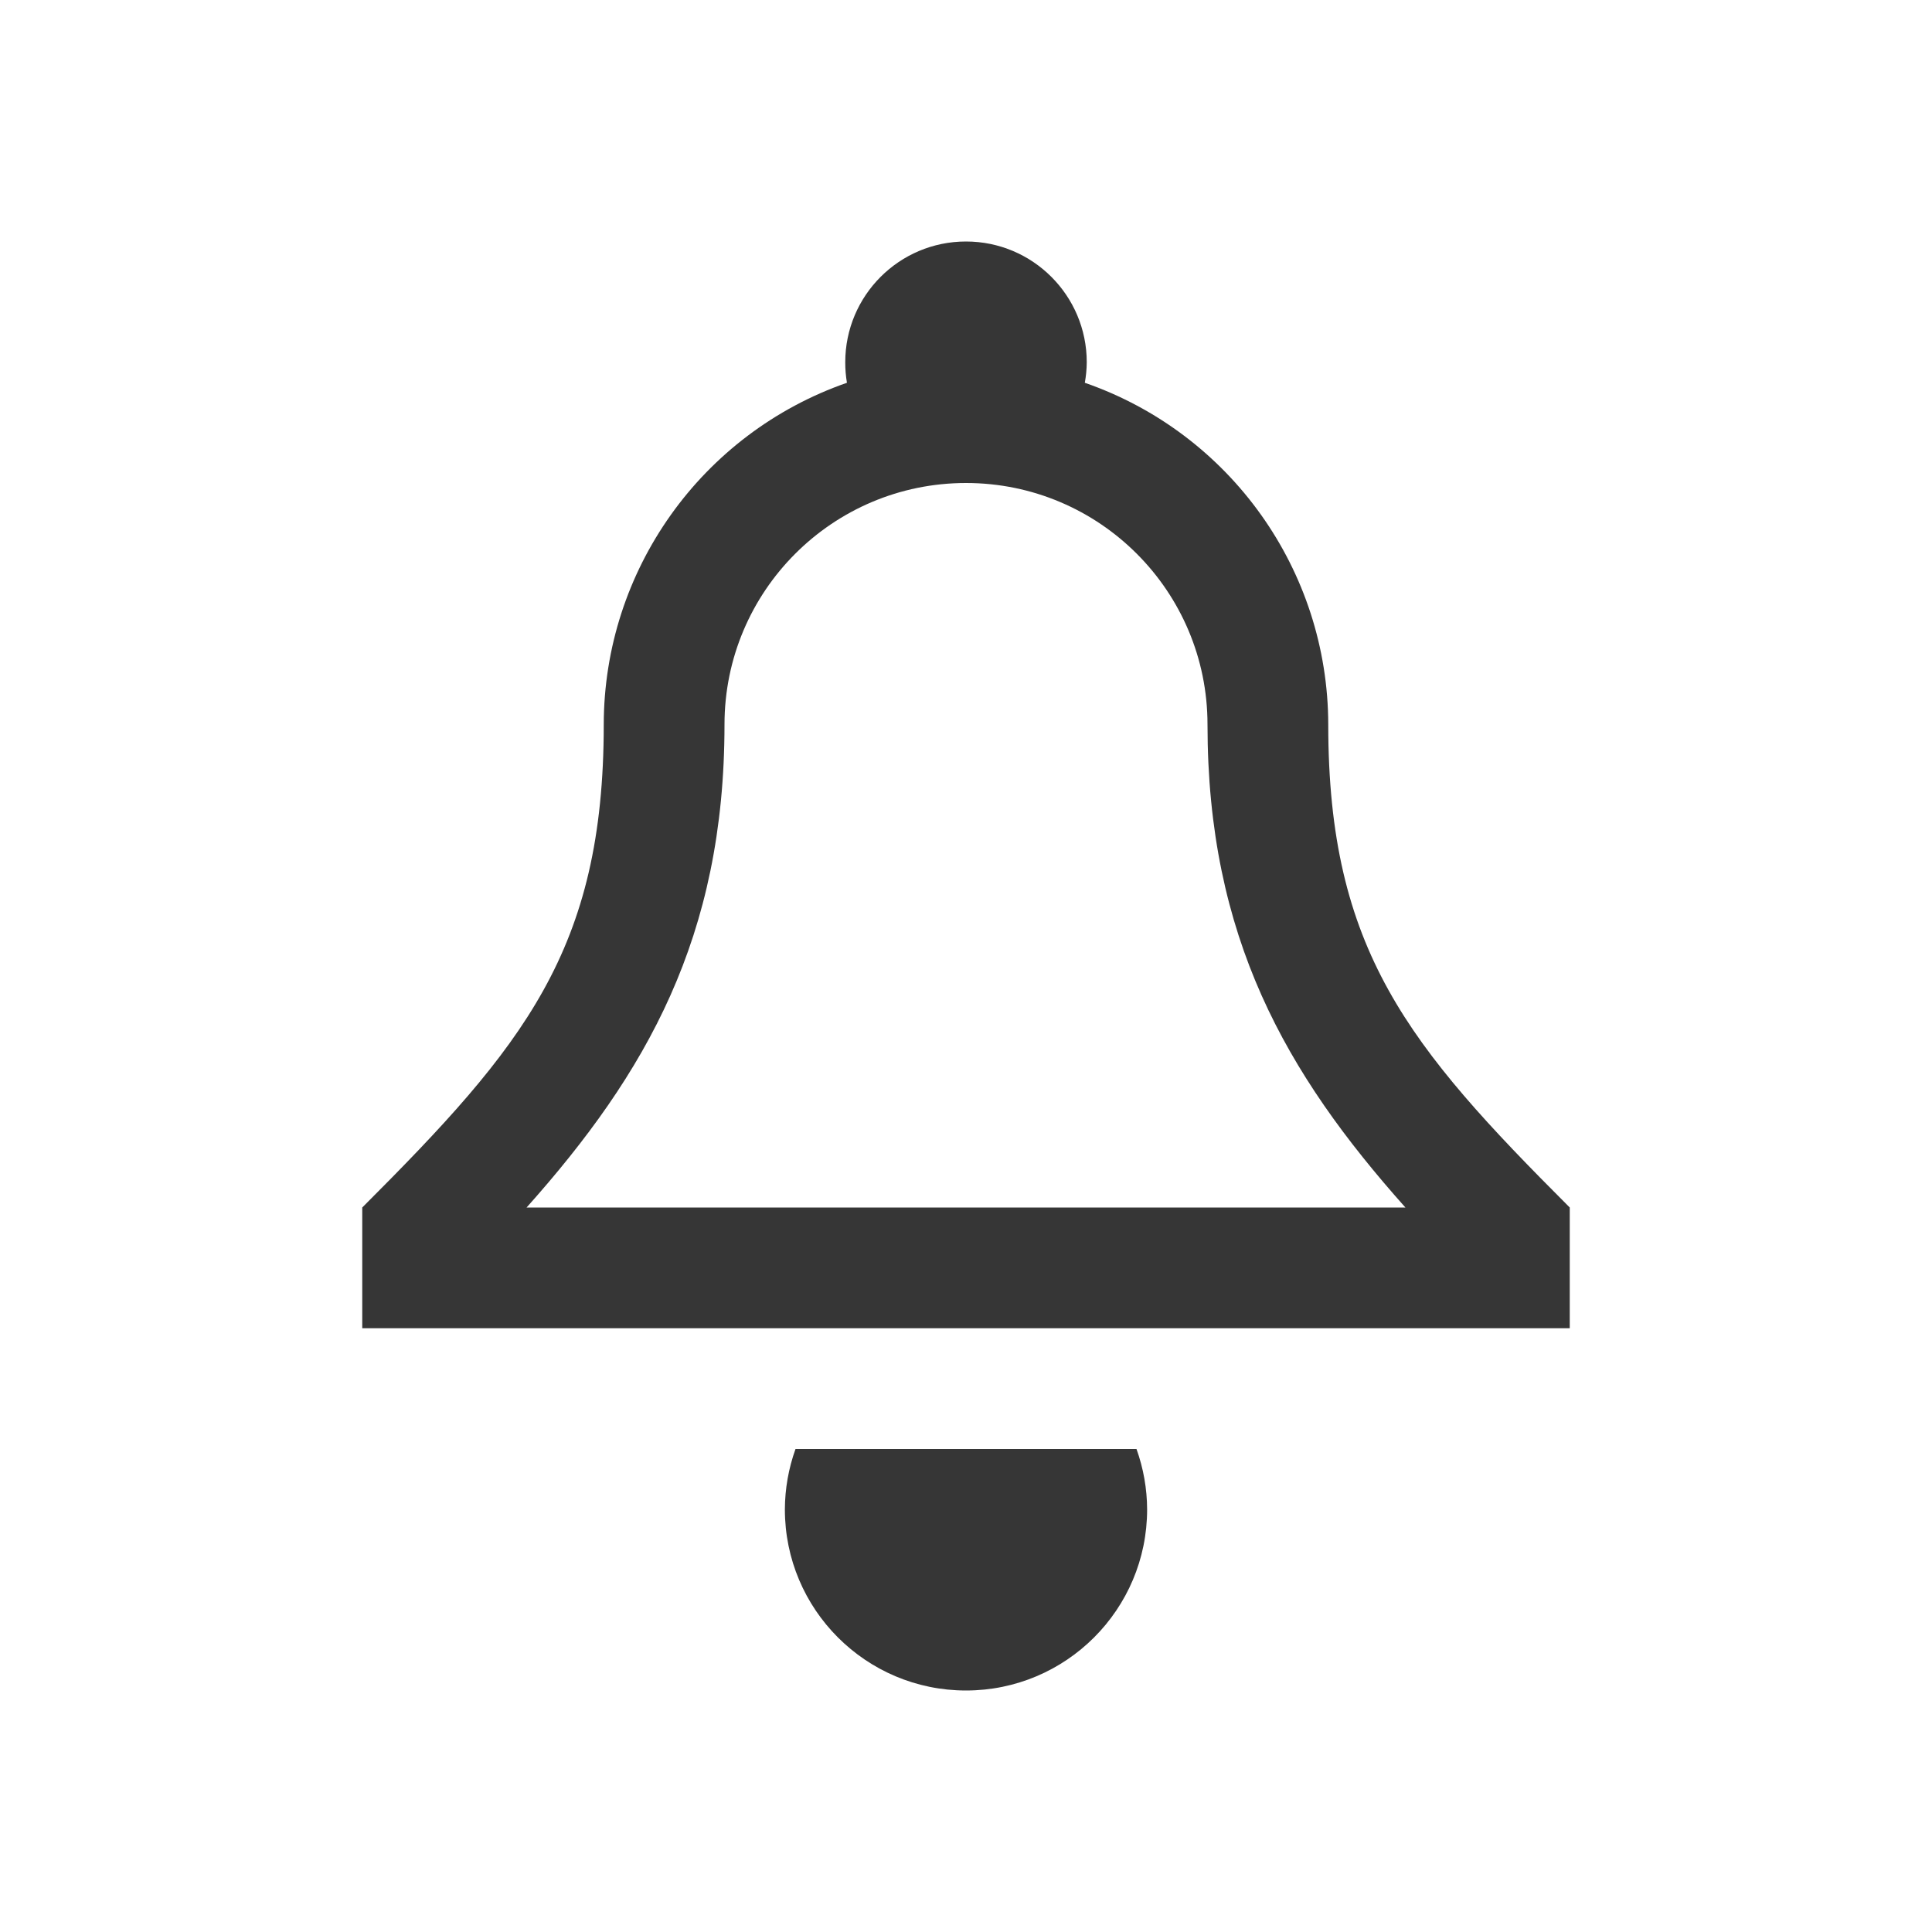
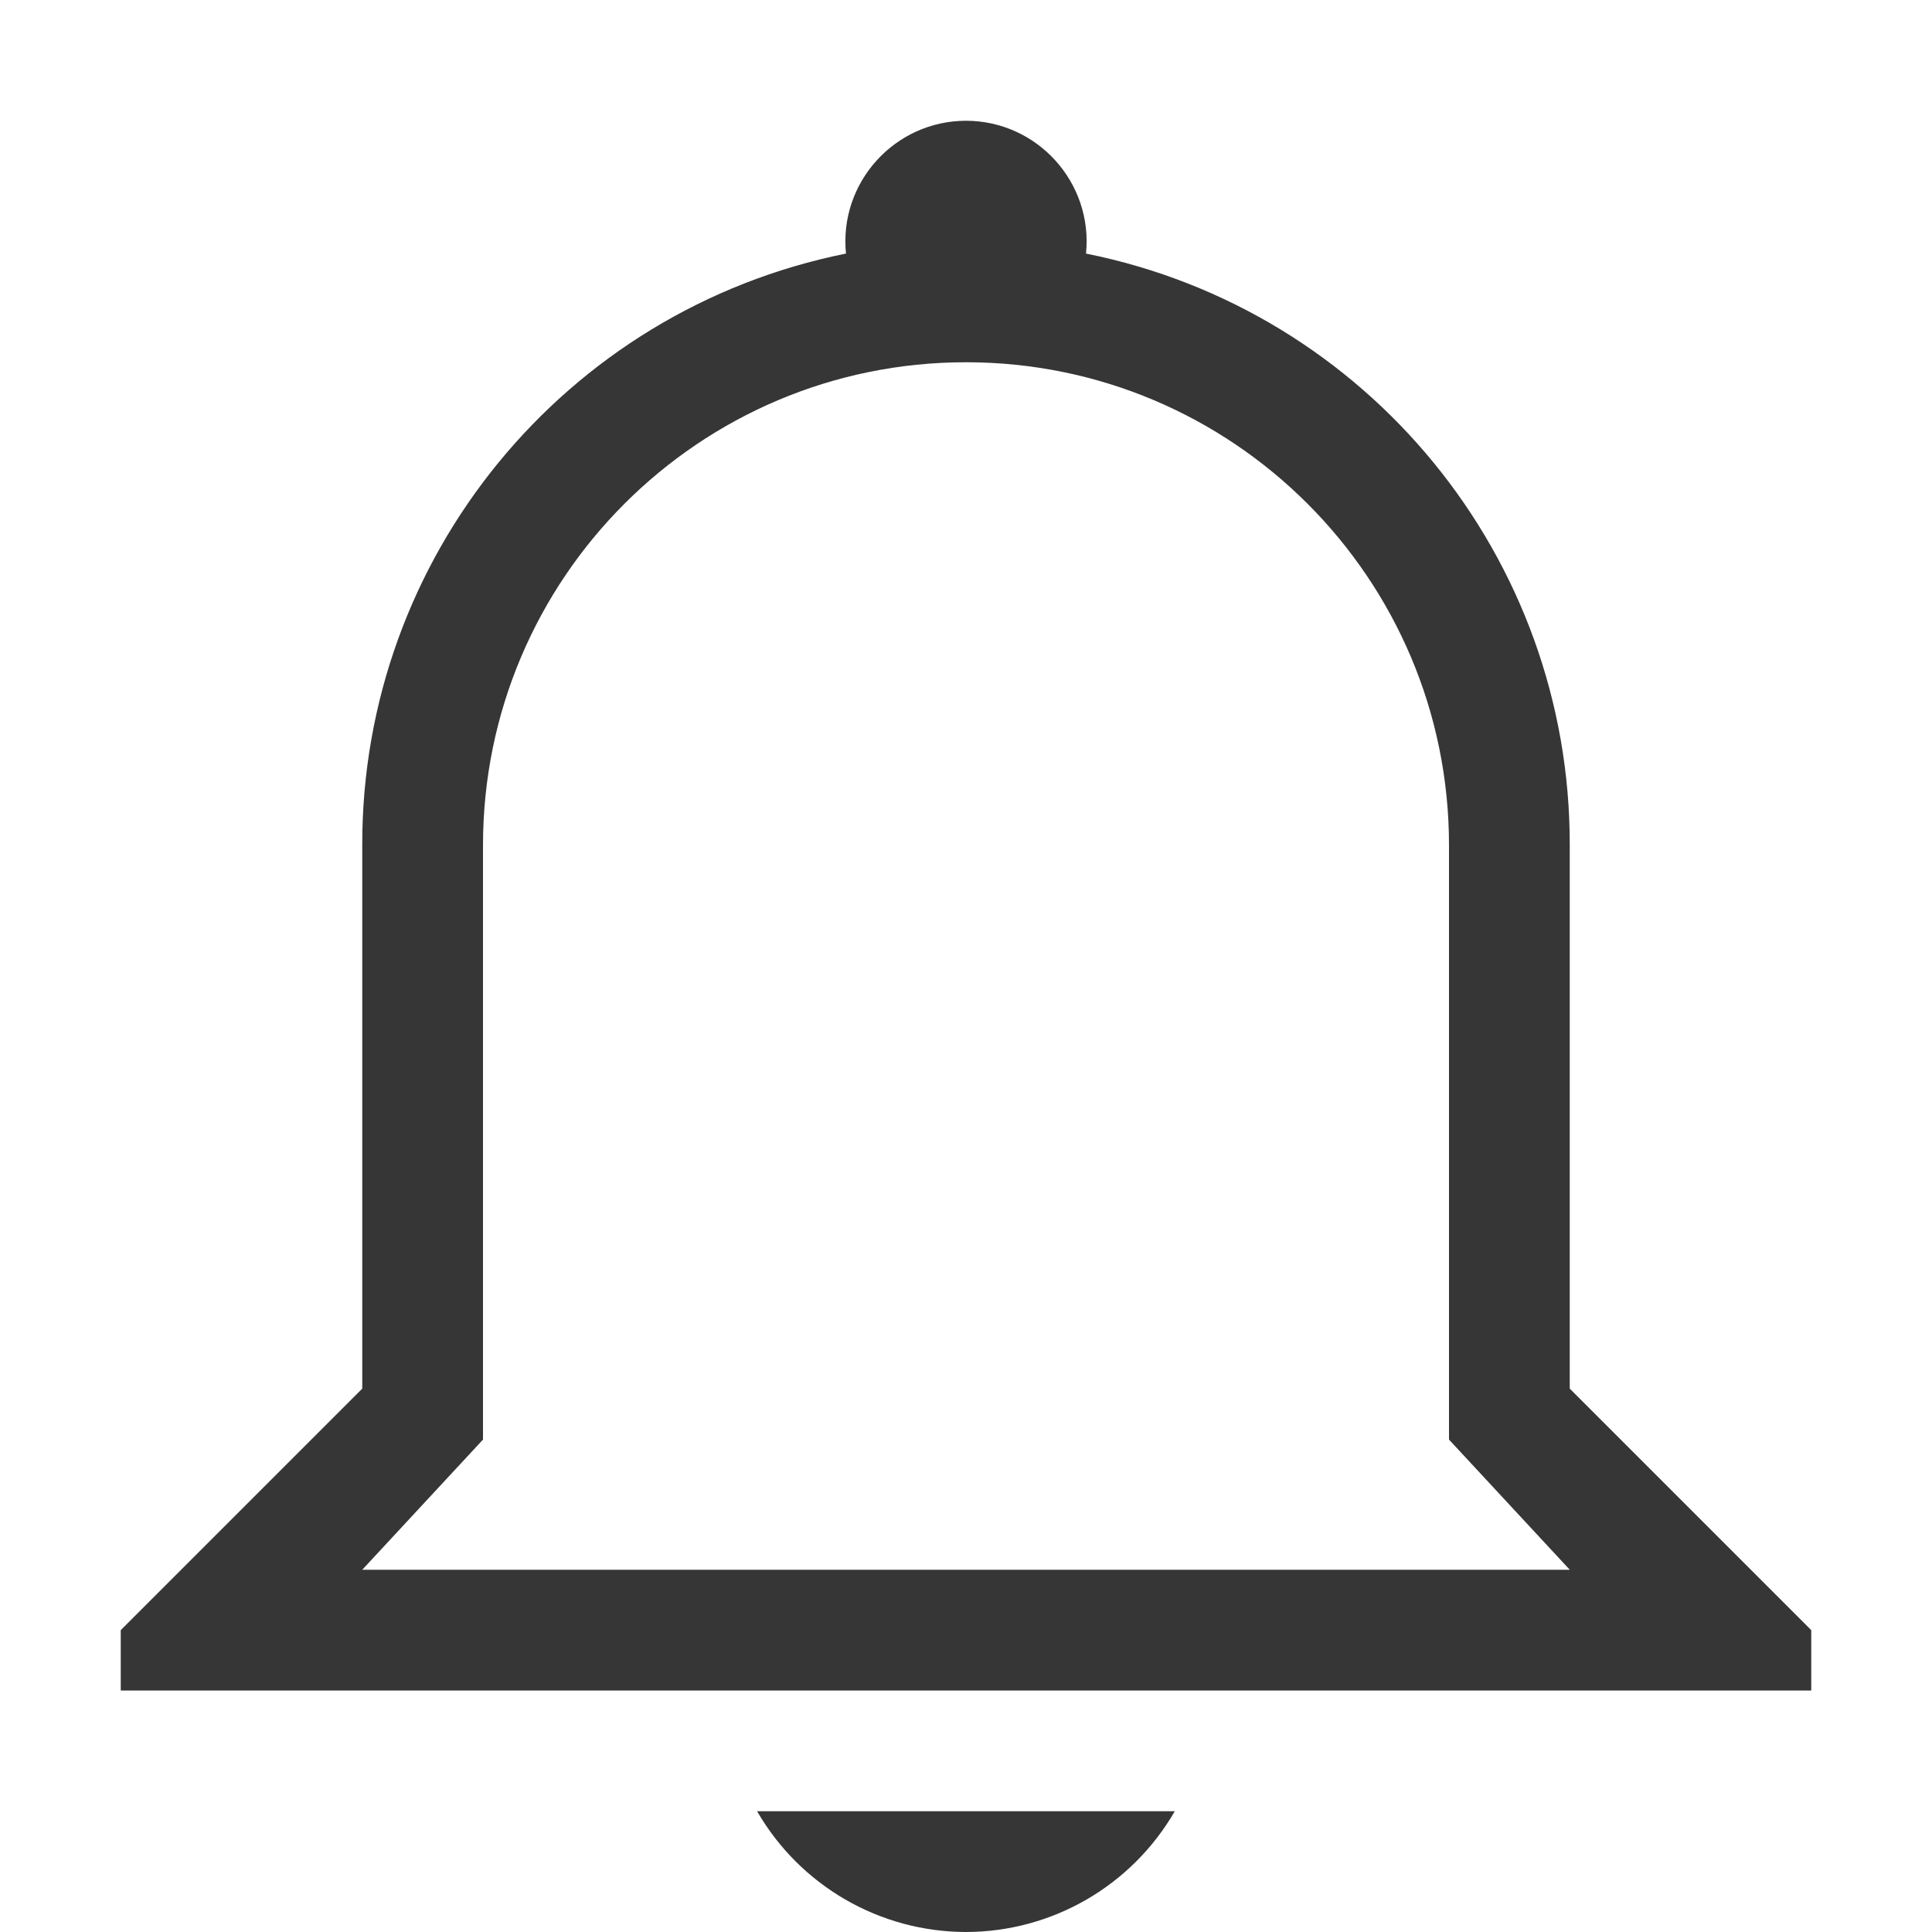
- <svg xmlns="http://www.w3.org/2000/svg" version="1.1" viewBox="0 0 16 16">
-   <style id="current-color-scheme" type="text/css">.ColorScheme-Text {
-             color:#363636;
-         }</style>
-   <circle cx="9.148" cy="2.5" r="0" />
-   <path d="m8 2a1 1 0 0 0-1 1 1 1 0 0 0 0.014 0.17 3 3 0 0 0-2.014 2.83c0 1.868-0.664 2.664-2 4v1h10v-1c-1.336-1.336-2-2.132-2-4a3 3 0 0 0-2.016-2.83 1 1 0 0 0 0.016-0.17 1 1 0 0 0-1-1zm0 2a2 2 0 0 1 2 2c0 1.76 0.648 2.889 1.639 4h-1.639-4-1.639c0.991-1.111 1.639-2.24 1.639-4a2 2 0 0 1 2-2zm-1.412 8a1.5 1.5 0 0 0-0.088 0.5 1.5 1.5 0 0 0 1.5 1.5 1.5 1.5 0 0 0 1.5-1.5 1.5 1.5 0 0 0-0.088-0.5h-2.824z" class="ColorScheme-Text" fill="currentColor" />
+ <svg xmlns="http://www.w3.org/2000/svg" width="16" height="16" viewBox="0 0 16 16" version="1.1" id="svg1">
+   <defs id="defs1">
+     <style id="current-color-scheme" type="text/css">
+         .ColorScheme-Text { color:#363636; } .ColorScheme-Highlight { color:#3daee9; } .ColorScheme-NeutralText { color:#ff9800; } .ColorScheme-PositiveText { color:#4caf50; } .ColorScheme-NegativeText { color:#f44336; }
+      </style>
+   </defs>
+   <path d="M 8,1 C 7.409,1.001 6.947,1.512 7.006,2.1 4.673,2.569 2.995,4.62 3,7 v 4.5 l -2,2 V 14 h 14 v -0.5 l -2,-2 V 7 C 13.005,4.62 11.327,2.568 8.994,2.1 9.053,1.512 8.591,1.001 8,1 Z m 0,2 c 2.209,0 4,1.791 4,4 v 4.922 L 13,13 H 3 L 4,11.922 V 7 C 4,4.791 5.791,3 8,3 Z M 6.27,15 c 0.357,0.618 1.016,0.999 1.73,1 0.713,-0.001 1.372,-0.382 1.729,-1 z" style="fill:currentColor;stroke-width:3;stroke-linecap:round" class="ColorScheme-Text" id="path1" />
</svg>
